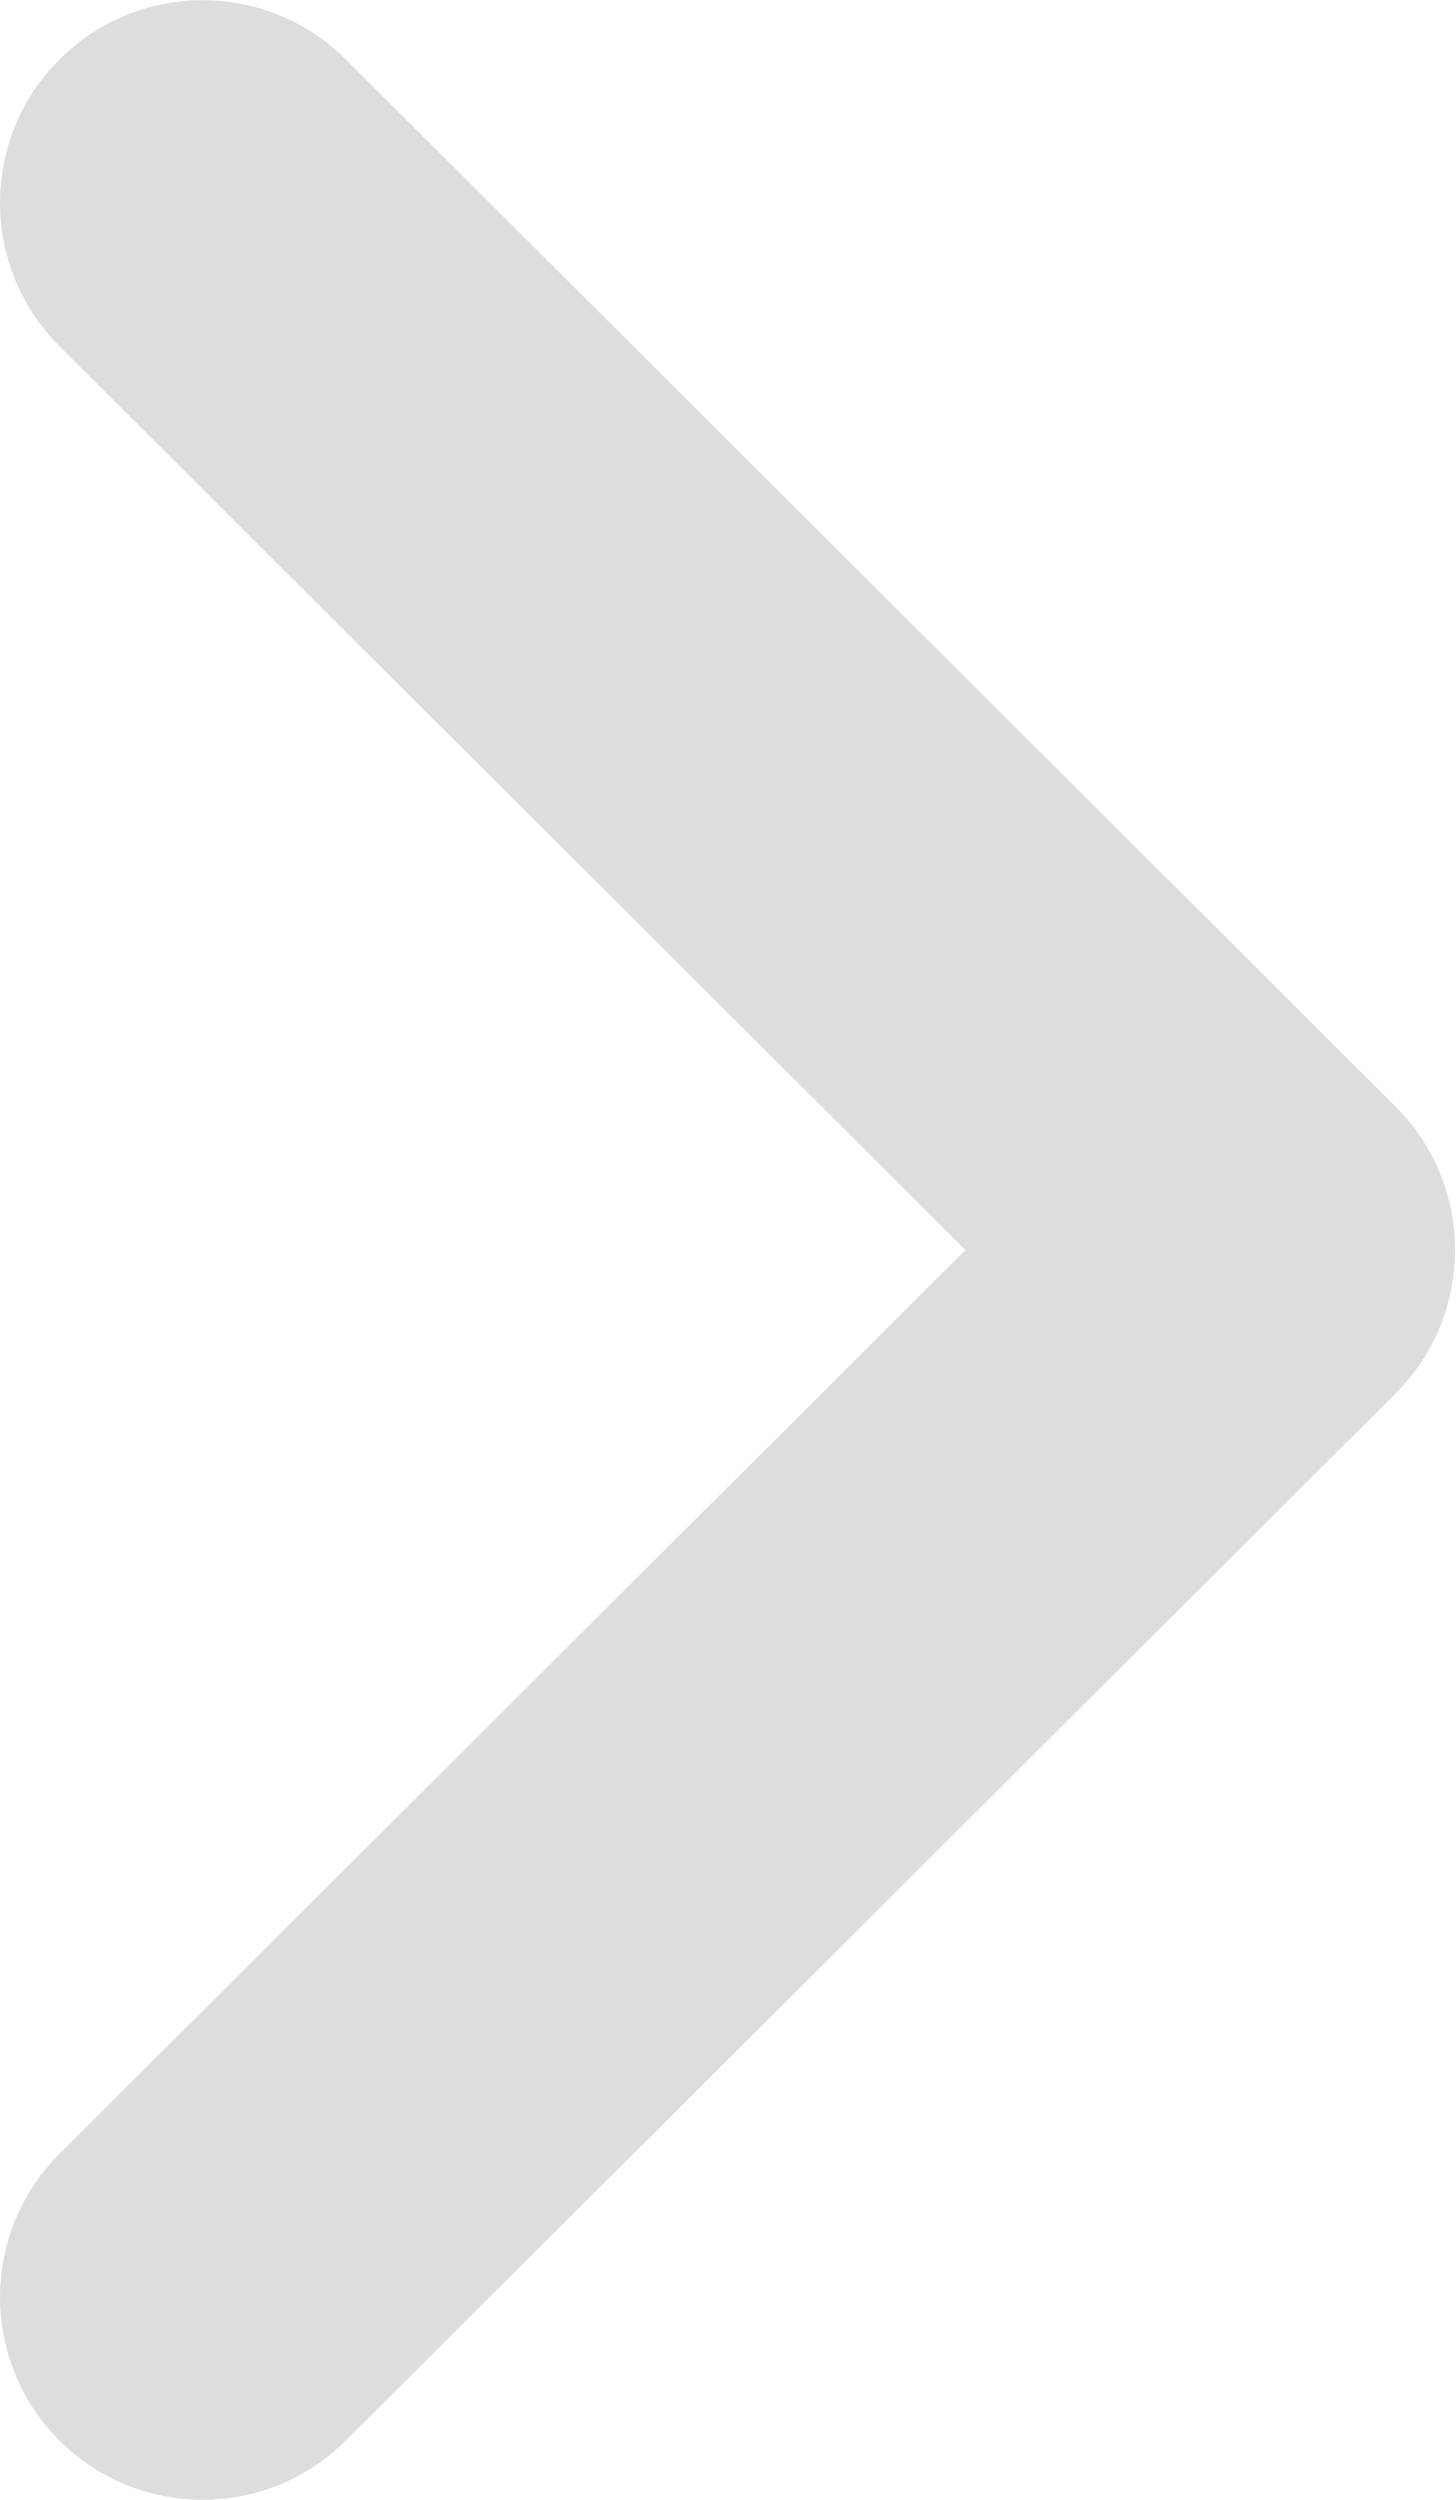
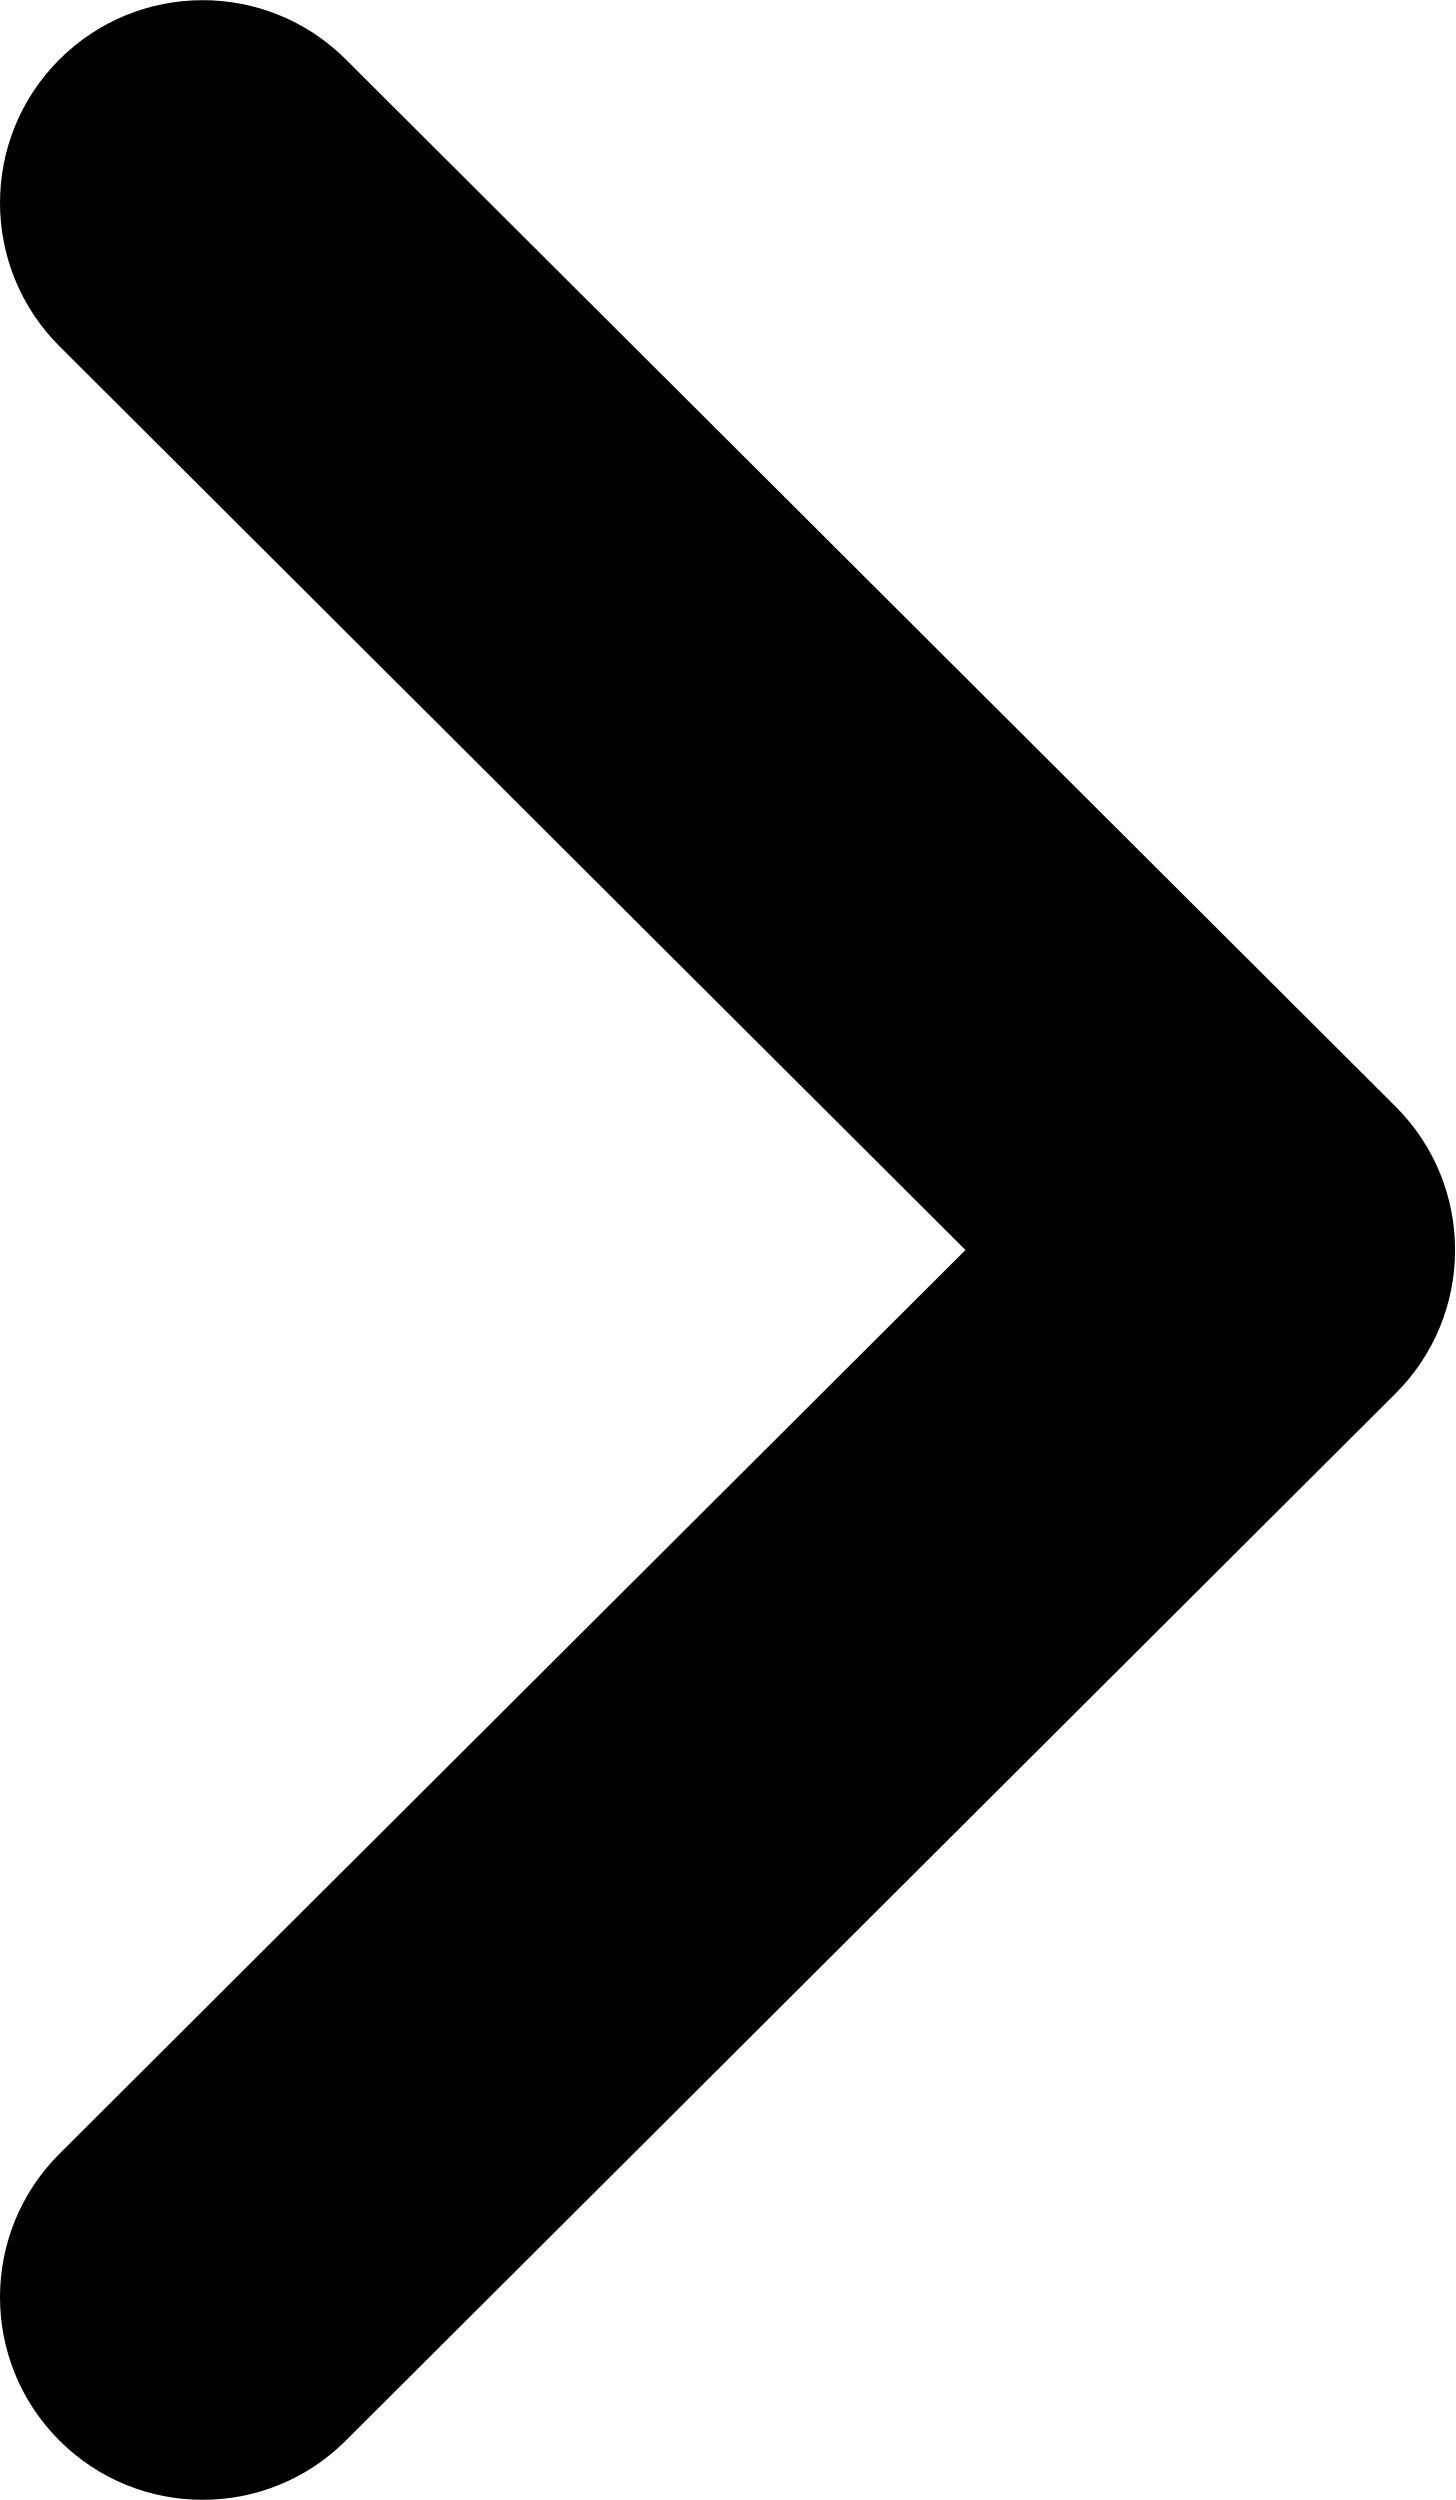
- <svg xmlns="http://www.w3.org/2000/svg" xml:space="preserve" width="298" height="512" shape-rendering="geometricPrecision" text-rendering="geometricPrecision" image-rendering="optimizeQuality" fill="#ddd" fill-rule="evenodd" clip-rule="evenodd" viewBox="0 0 298 511.93">
+ <svg xmlns="http://www.w3.org/2000/svg" xml:space="preserve" width="298" height="512" shape-rendering="geometricPrecision" text-rendering="geometricPrecision" image-rendering="optimizeQuality" fill="currentColor" fill-rule="evenodd" clip-rule="evenodd" viewBox="0 0 298 511.93">
  <path fill-rule="nonzero" d="M70.77 499.85c-16.24 16.17-42.53 16.09-58.69-.15-16.17-16.25-16.09-42.54.15-58.7l185.5-185.03L12.23 70.93c-16.24-16.16-16.32-42.45-.15-58.7 16.16-16.24 42.45-16.32 58.69-.15l215.15 214.61c16.17 16.25 16.09 42.54-.15 58.7l-215 214.46z" />
</svg>
